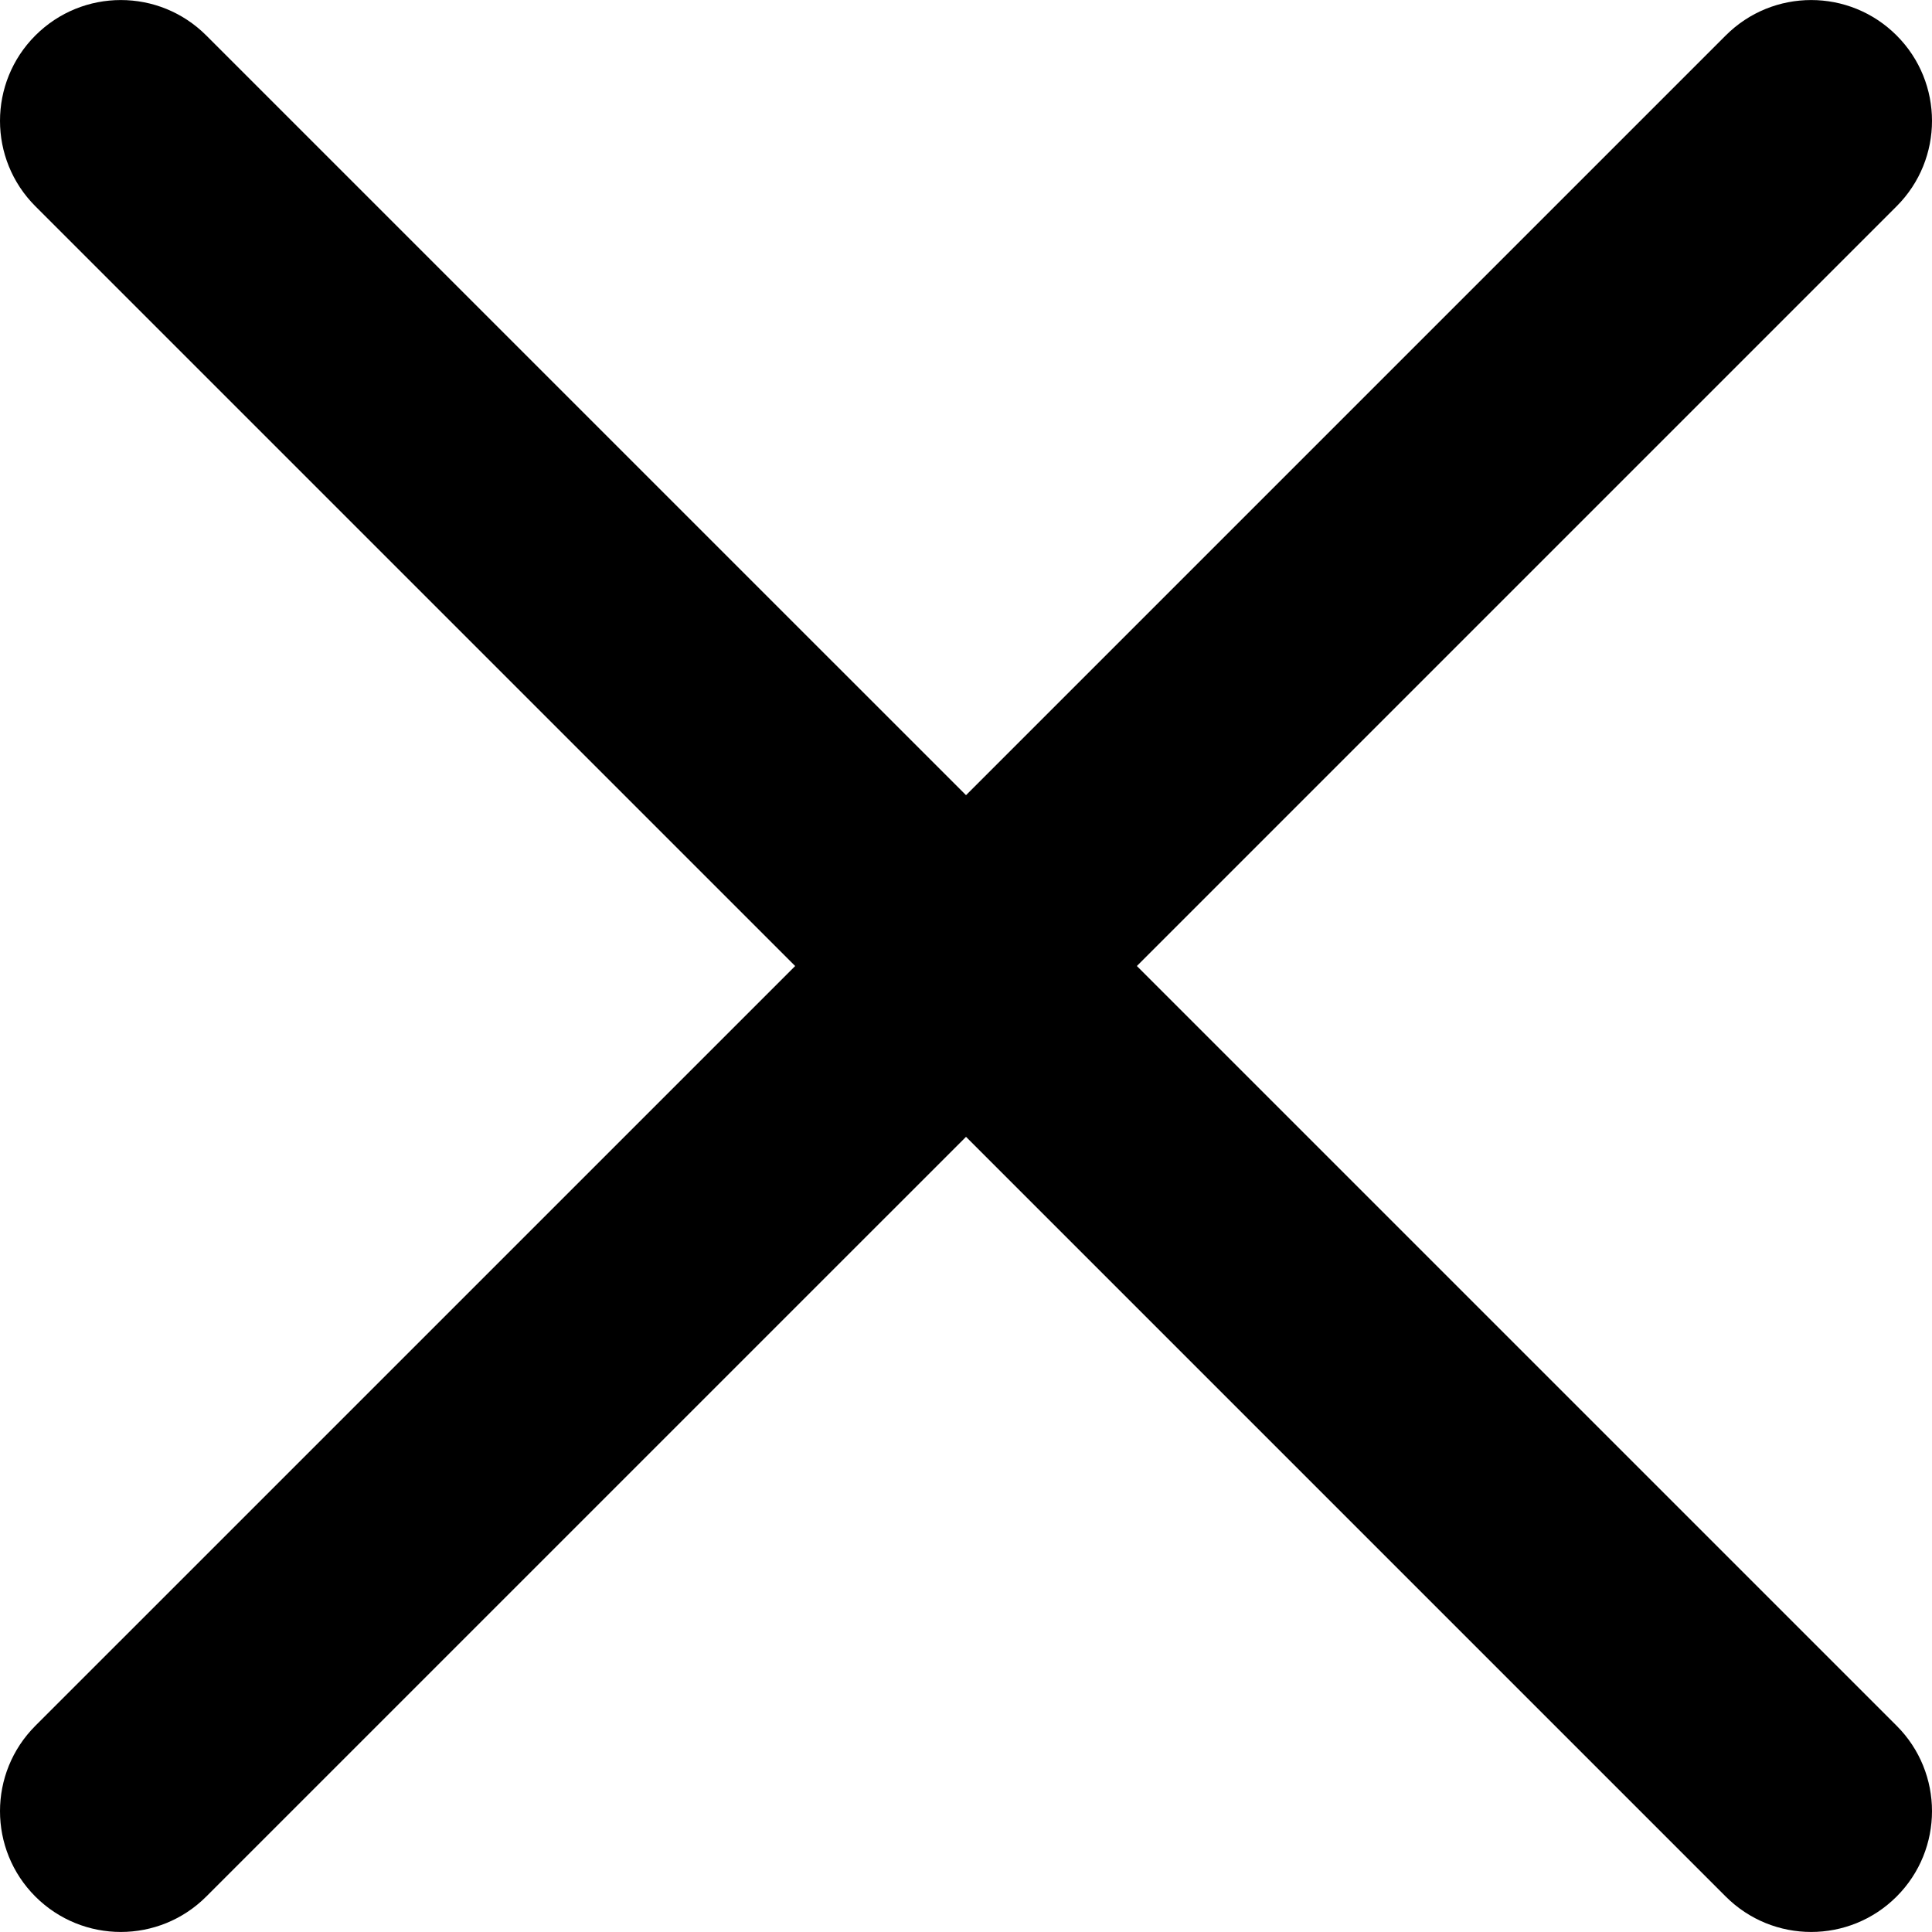
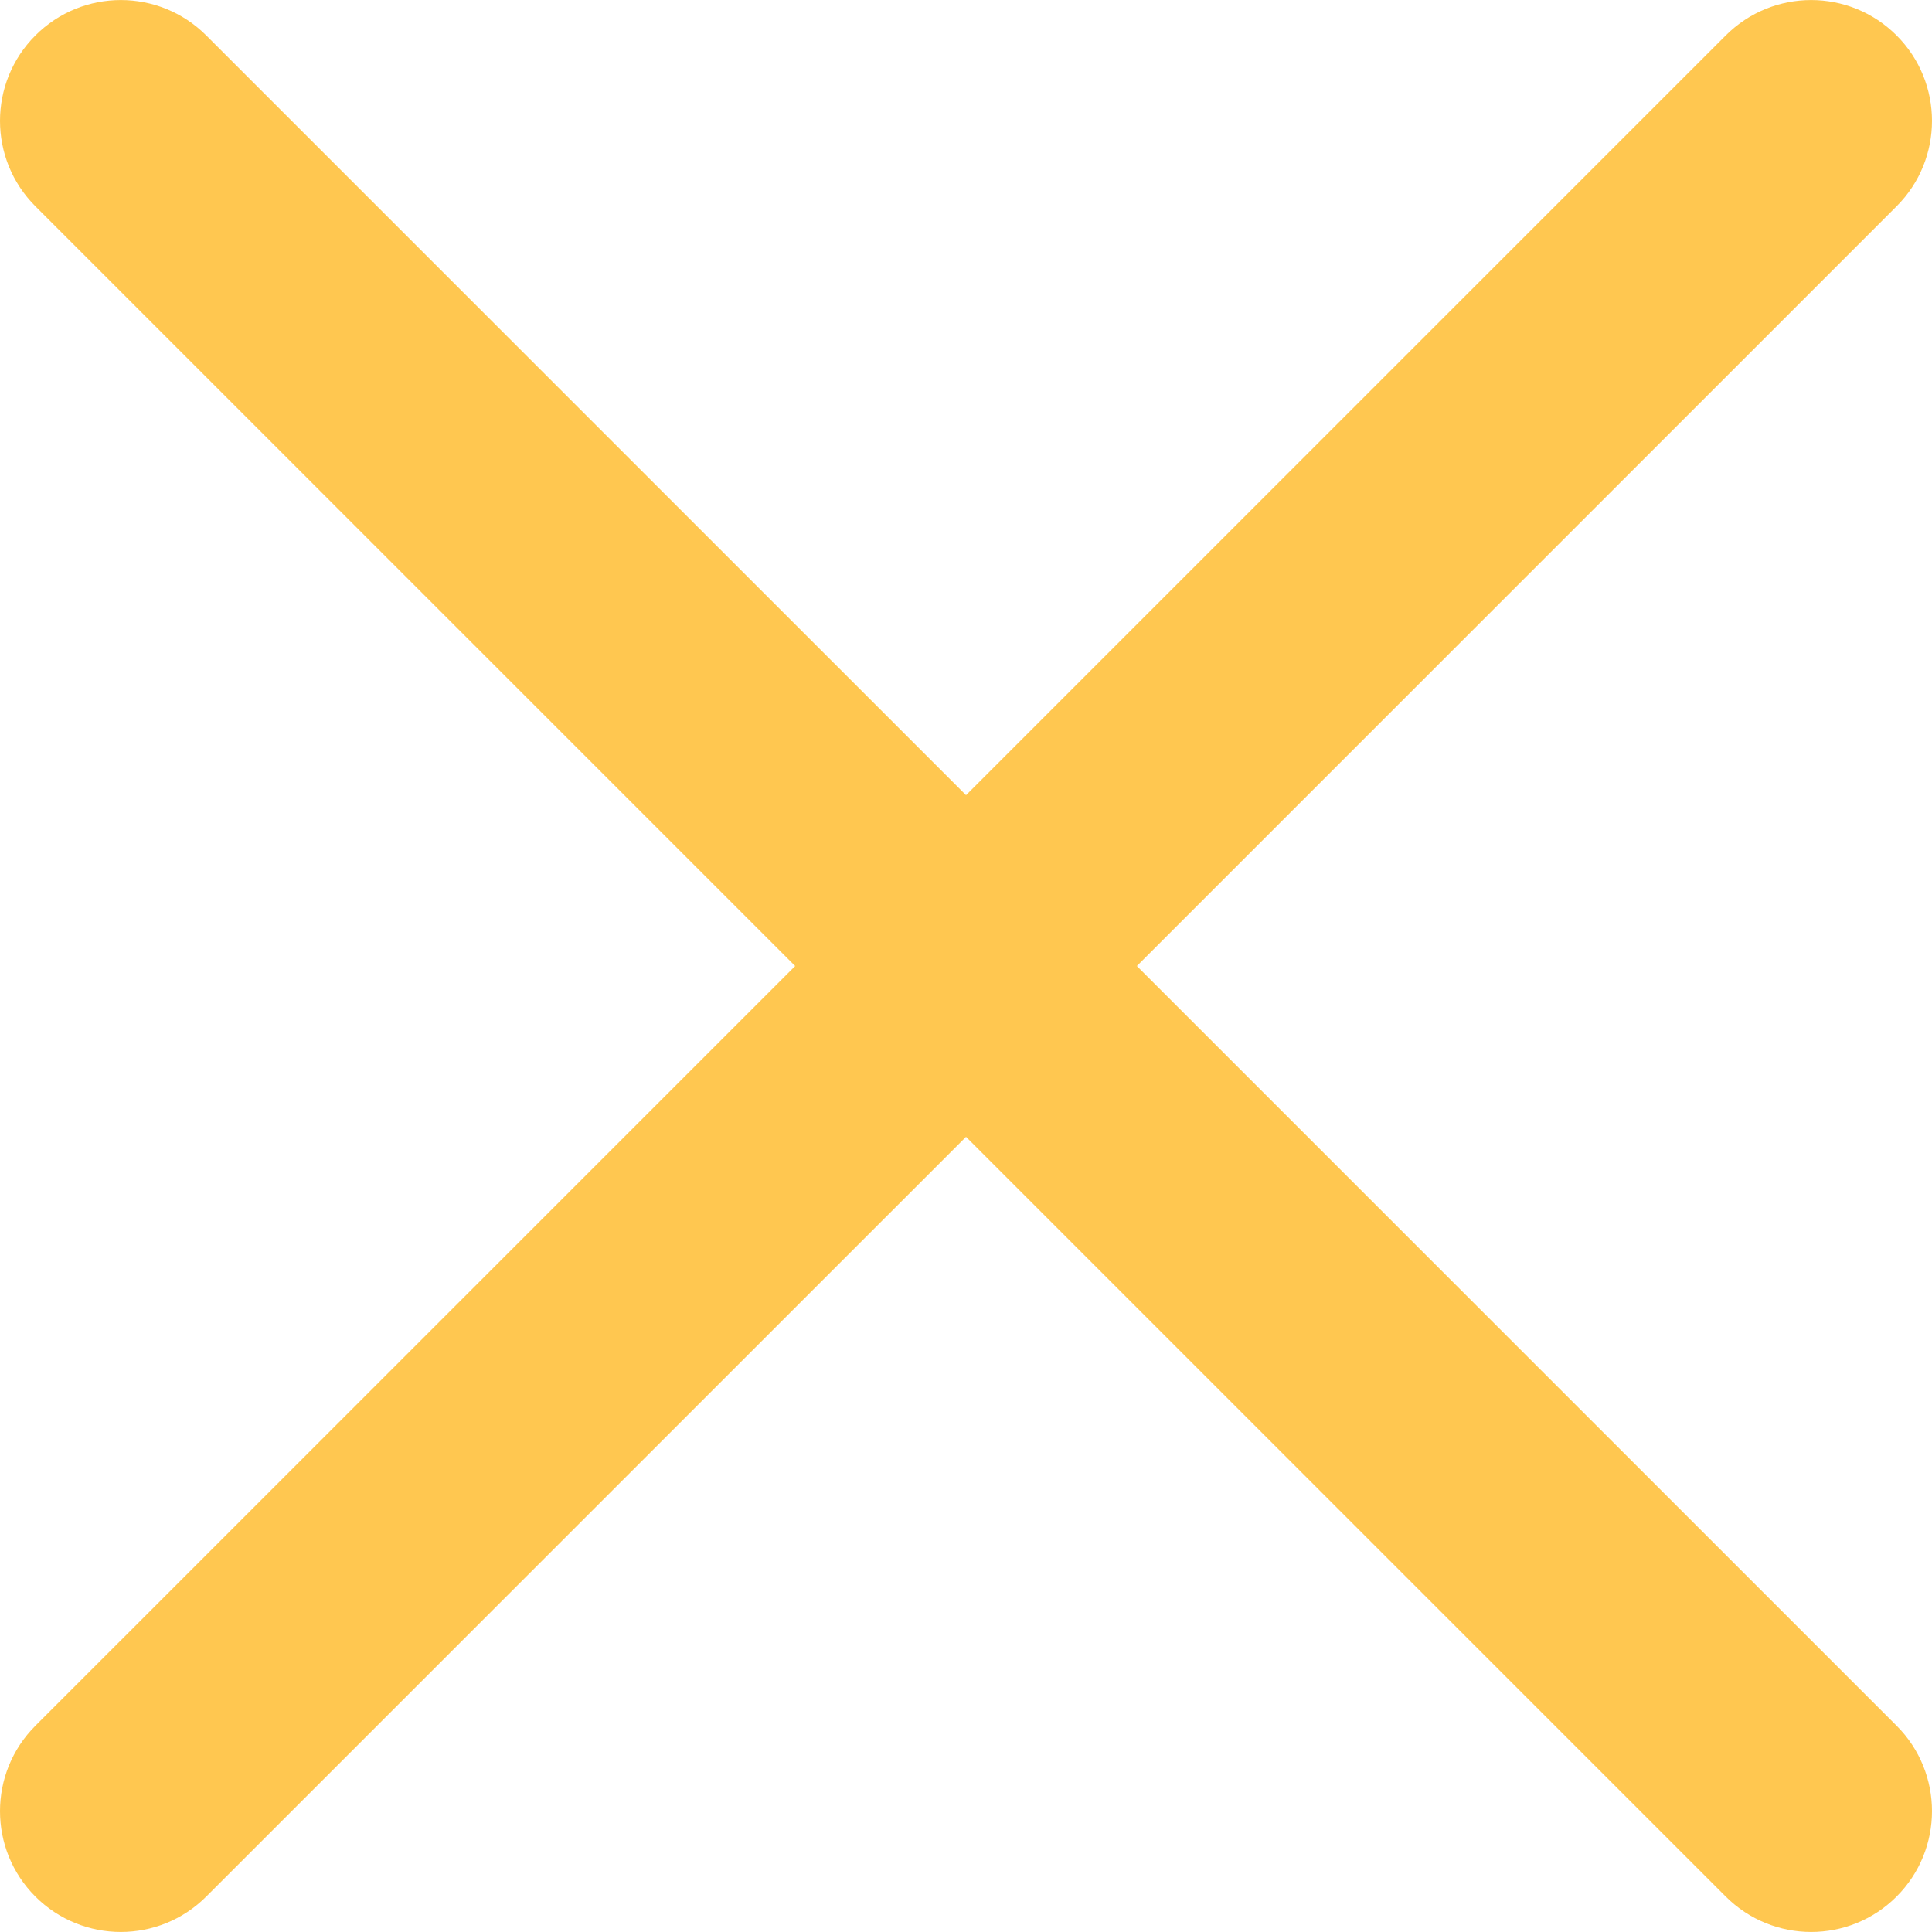
- <svg xmlns="http://www.w3.org/2000/svg" version="1.1" id="Capa_1" x="0px" y="0px" viewBox="0 0 47.971 47.971" style="enable-background:new 0 0 47.971 47.971;" xml:space="preserve">
+ <svg xmlns="http://www.w3.org/2000/svg" version="1.1" id="Capa_1" x="0px" y="0px" viewBox="0 0 47.971 47.971" fill="#ffc750" xml:space="preserve">
  <g>
    <path d="M28.228,23.986L47.092,5.122c1.172-1.171,1.172-3.071,0-4.242c-1.172-1.172-3.07-1.172-4.242,0L23.986,19.744L5.121,0.88   c-1.172-1.172-3.07-1.172-4.242,0c-1.172,1.171-1.172,3.071,0,4.242l18.865,18.864L0.879,42.85c-1.172,1.171-1.172,3.071,0,4.242   C1.465,47.677,2.233,47.97,3,47.97s1.535-0.293,2.121-0.879l18.865-18.864L42.85,47.091c0.586,0.586,1.354,0.879,2.121,0.879   s1.535-0.293,2.121-0.879c1.172-1.171,1.172-3.071,0-4.242L28.228,23.986z" />
  </g>
  <g>
</g>
  <g>
</g>
  <g>
</g>
  <g>
</g>
  <g>
</g>
  <g>
</g>
  <g>
</g>
  <g>
</g>
  <g>
</g>
  <g>
</g>
  <g>
</g>
  <g>
</g>
  <g>
</g>
  <g>
</g>
  <g>
</g>
</svg>
